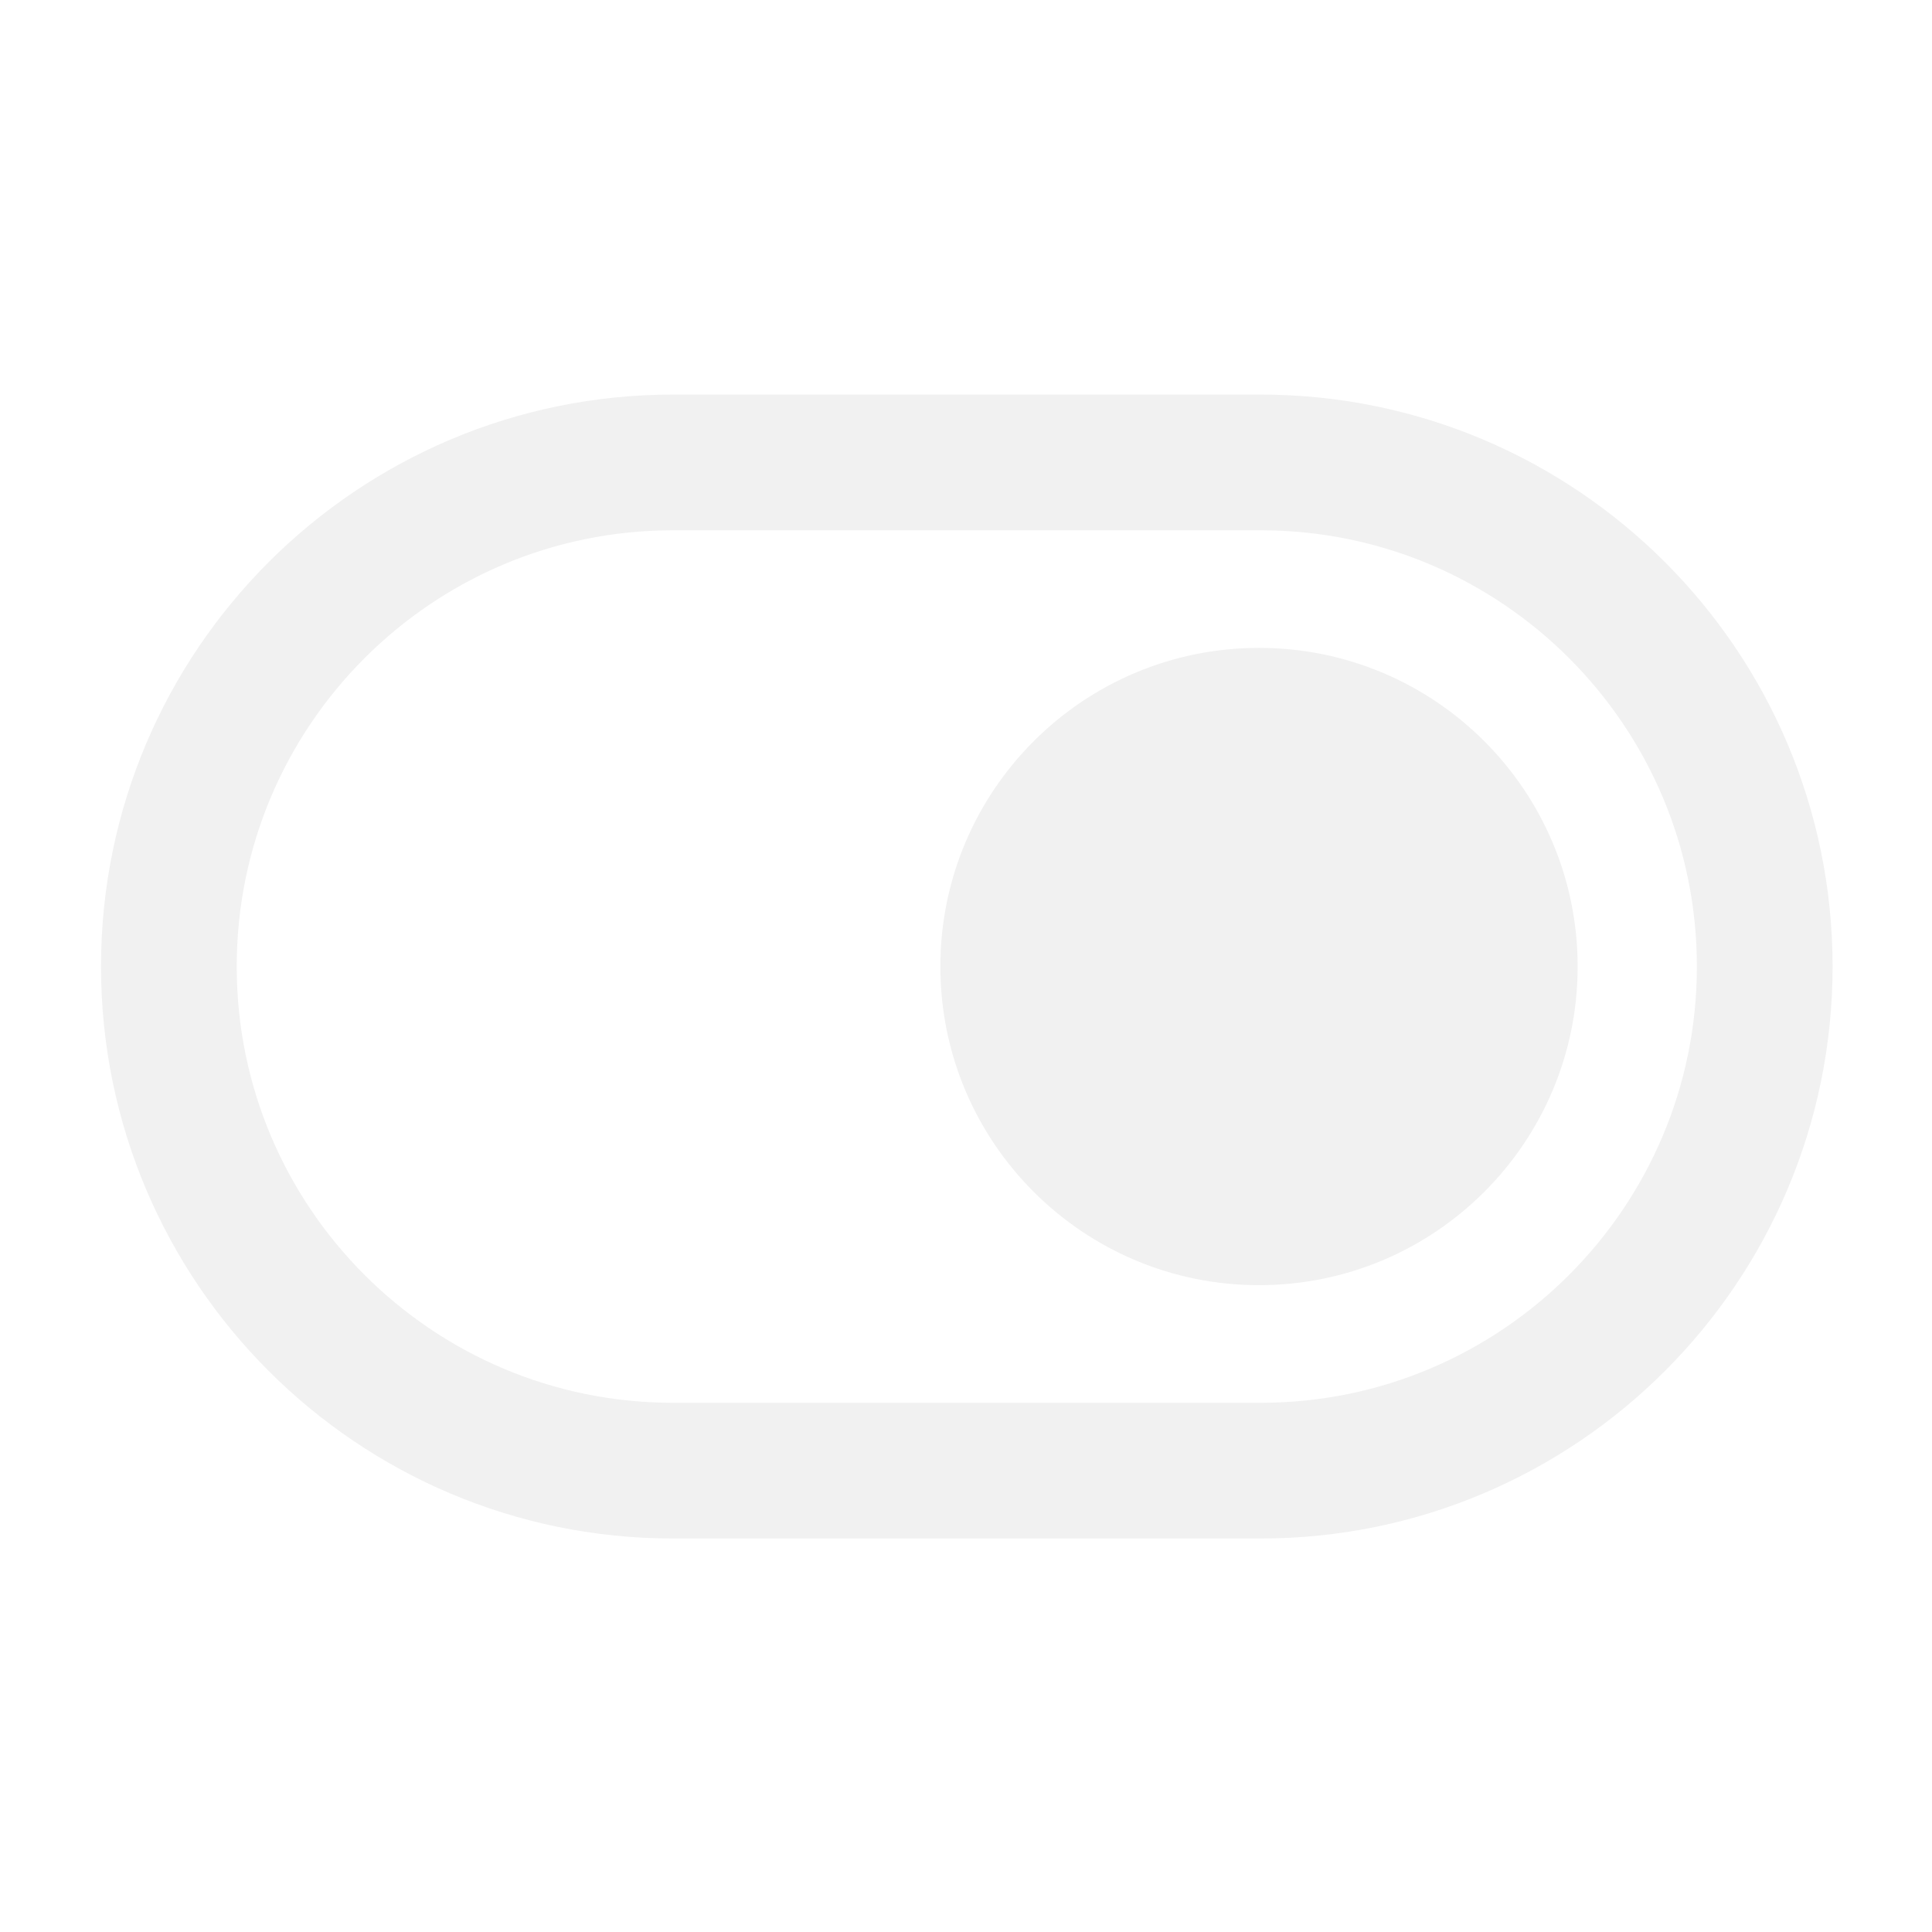
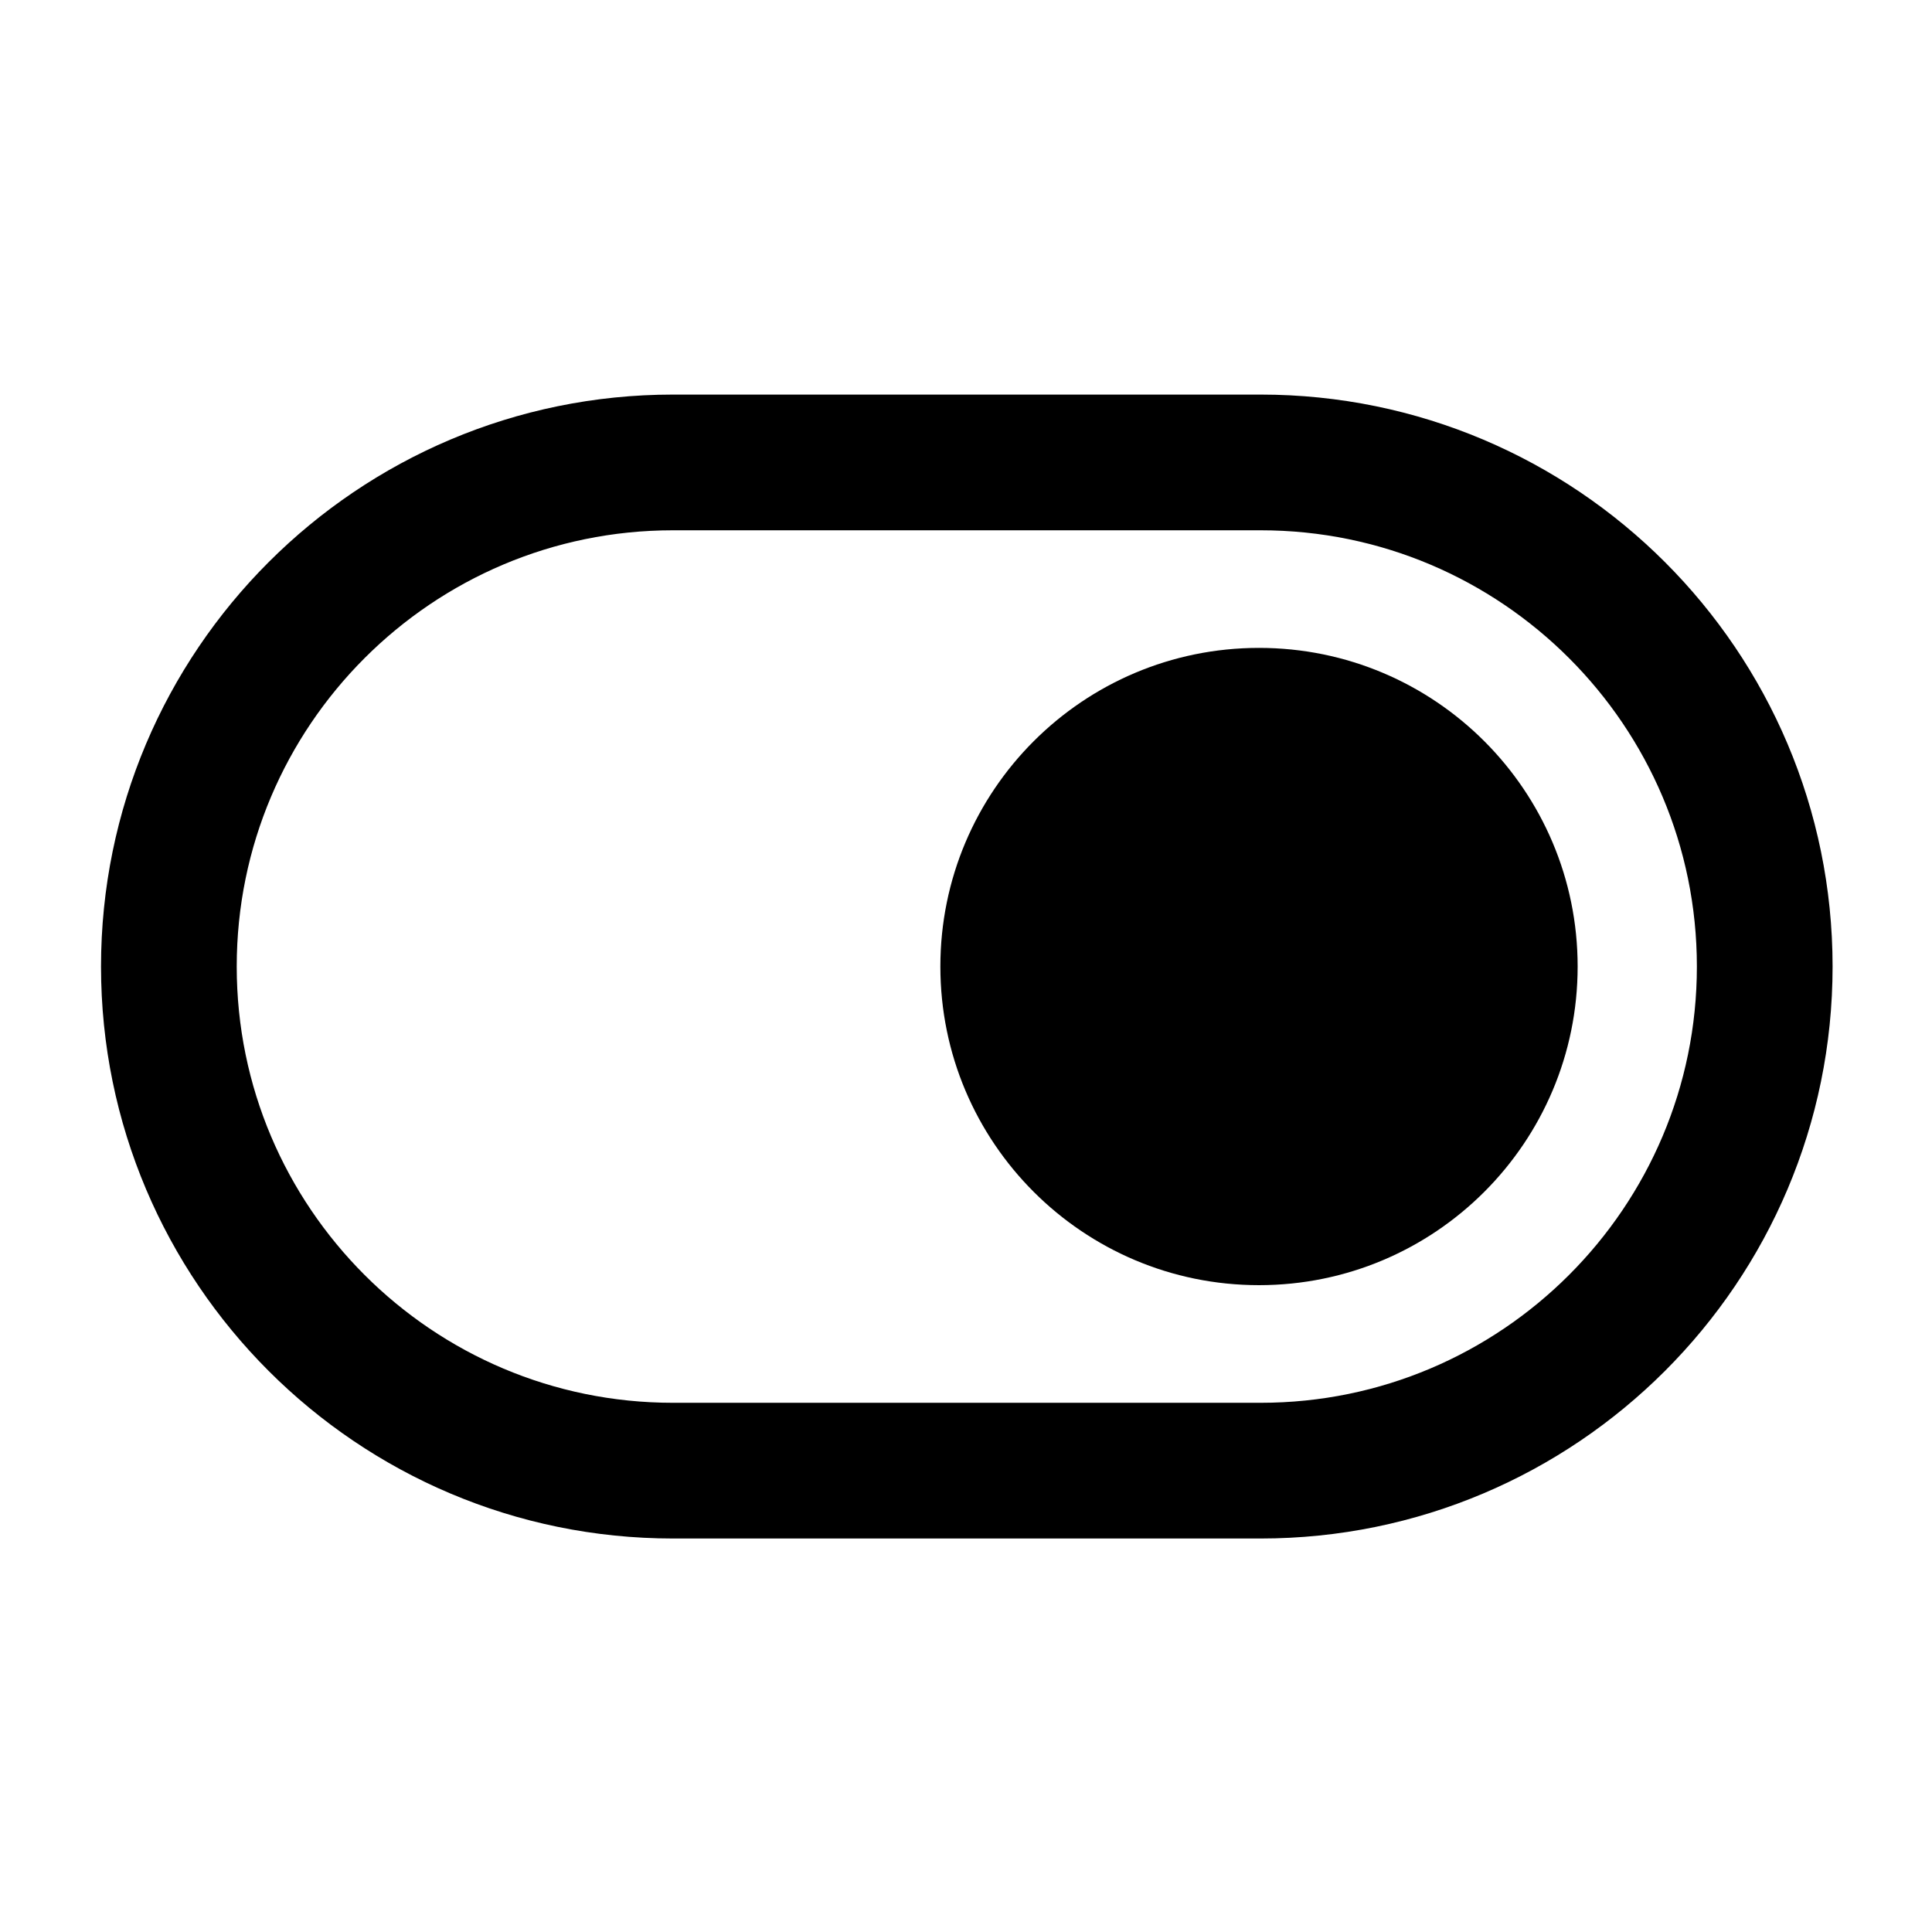
<svg xmlns="http://www.w3.org/2000/svg" width="100%" height="100%" viewBox="0 0 1025 1025" version="1.1" xml:space="preserve" style="fill-rule:evenodd;clip-rule:evenodd;stroke-linecap:round;stroke-linejoin:round;stroke-miterlimit:1.4;">
  <g transform="matrix(1,0,0,1,-6416,-2527)">
    <g id="icon-toggle-on" transform="matrix(1,0,0,1,6416.92,2527.78)">
      <rect x="0" y="0" width="1024" height="1024" style="fill:none;" />
      <g transform="matrix(1.01278,0,0,1.01278,-6535.86,-2575.71)">
-         <path d="M7376.92,3048.75C7376.92,3194.5 7258.6,3312.83 7112.85,3312.83L6805.02,3312.83C6659.27,3312.83 6540.94,3194.5 6540.94,3048.75C6540.94,2903 6659.27,2784.68 6805.02,2784.68L7112.85,2784.68C7258.6,2784.68 7376.92,2903 7376.92,3048.75Z" style="fill:none;stroke:rgb(241,241,241);stroke-width:71.09px;" />
+         <path d="M7376.92,3048.75C7376.92,3194.5 7258.6,3312.83 7112.85,3312.83L6805.02,3312.83C6659.27,3312.83 6540.94,3194.5 6540.94,3048.75C6540.94,2903 6659.27,2784.68 6805.02,2784.68L7112.85,2784.68C7258.6,2784.68 7376.92,2903 7376.92,3048.75Z" style="fill:none;stroke:currentColor;stroke-width:71.09px;" />
      </g>
      <g transform="matrix(0.997305,0,0,0.997305,-6378.54,-2497.16)">
-         <circle cx="7064.61" cy="3017.29" r="169.507" style="fill:rgb(241,241,241);" />
+         <circle cx="7064.61" cy="3017.29" r="169.507" style="fill:currentColor" />
      </g>
    </g>
  </g>
</svg>
